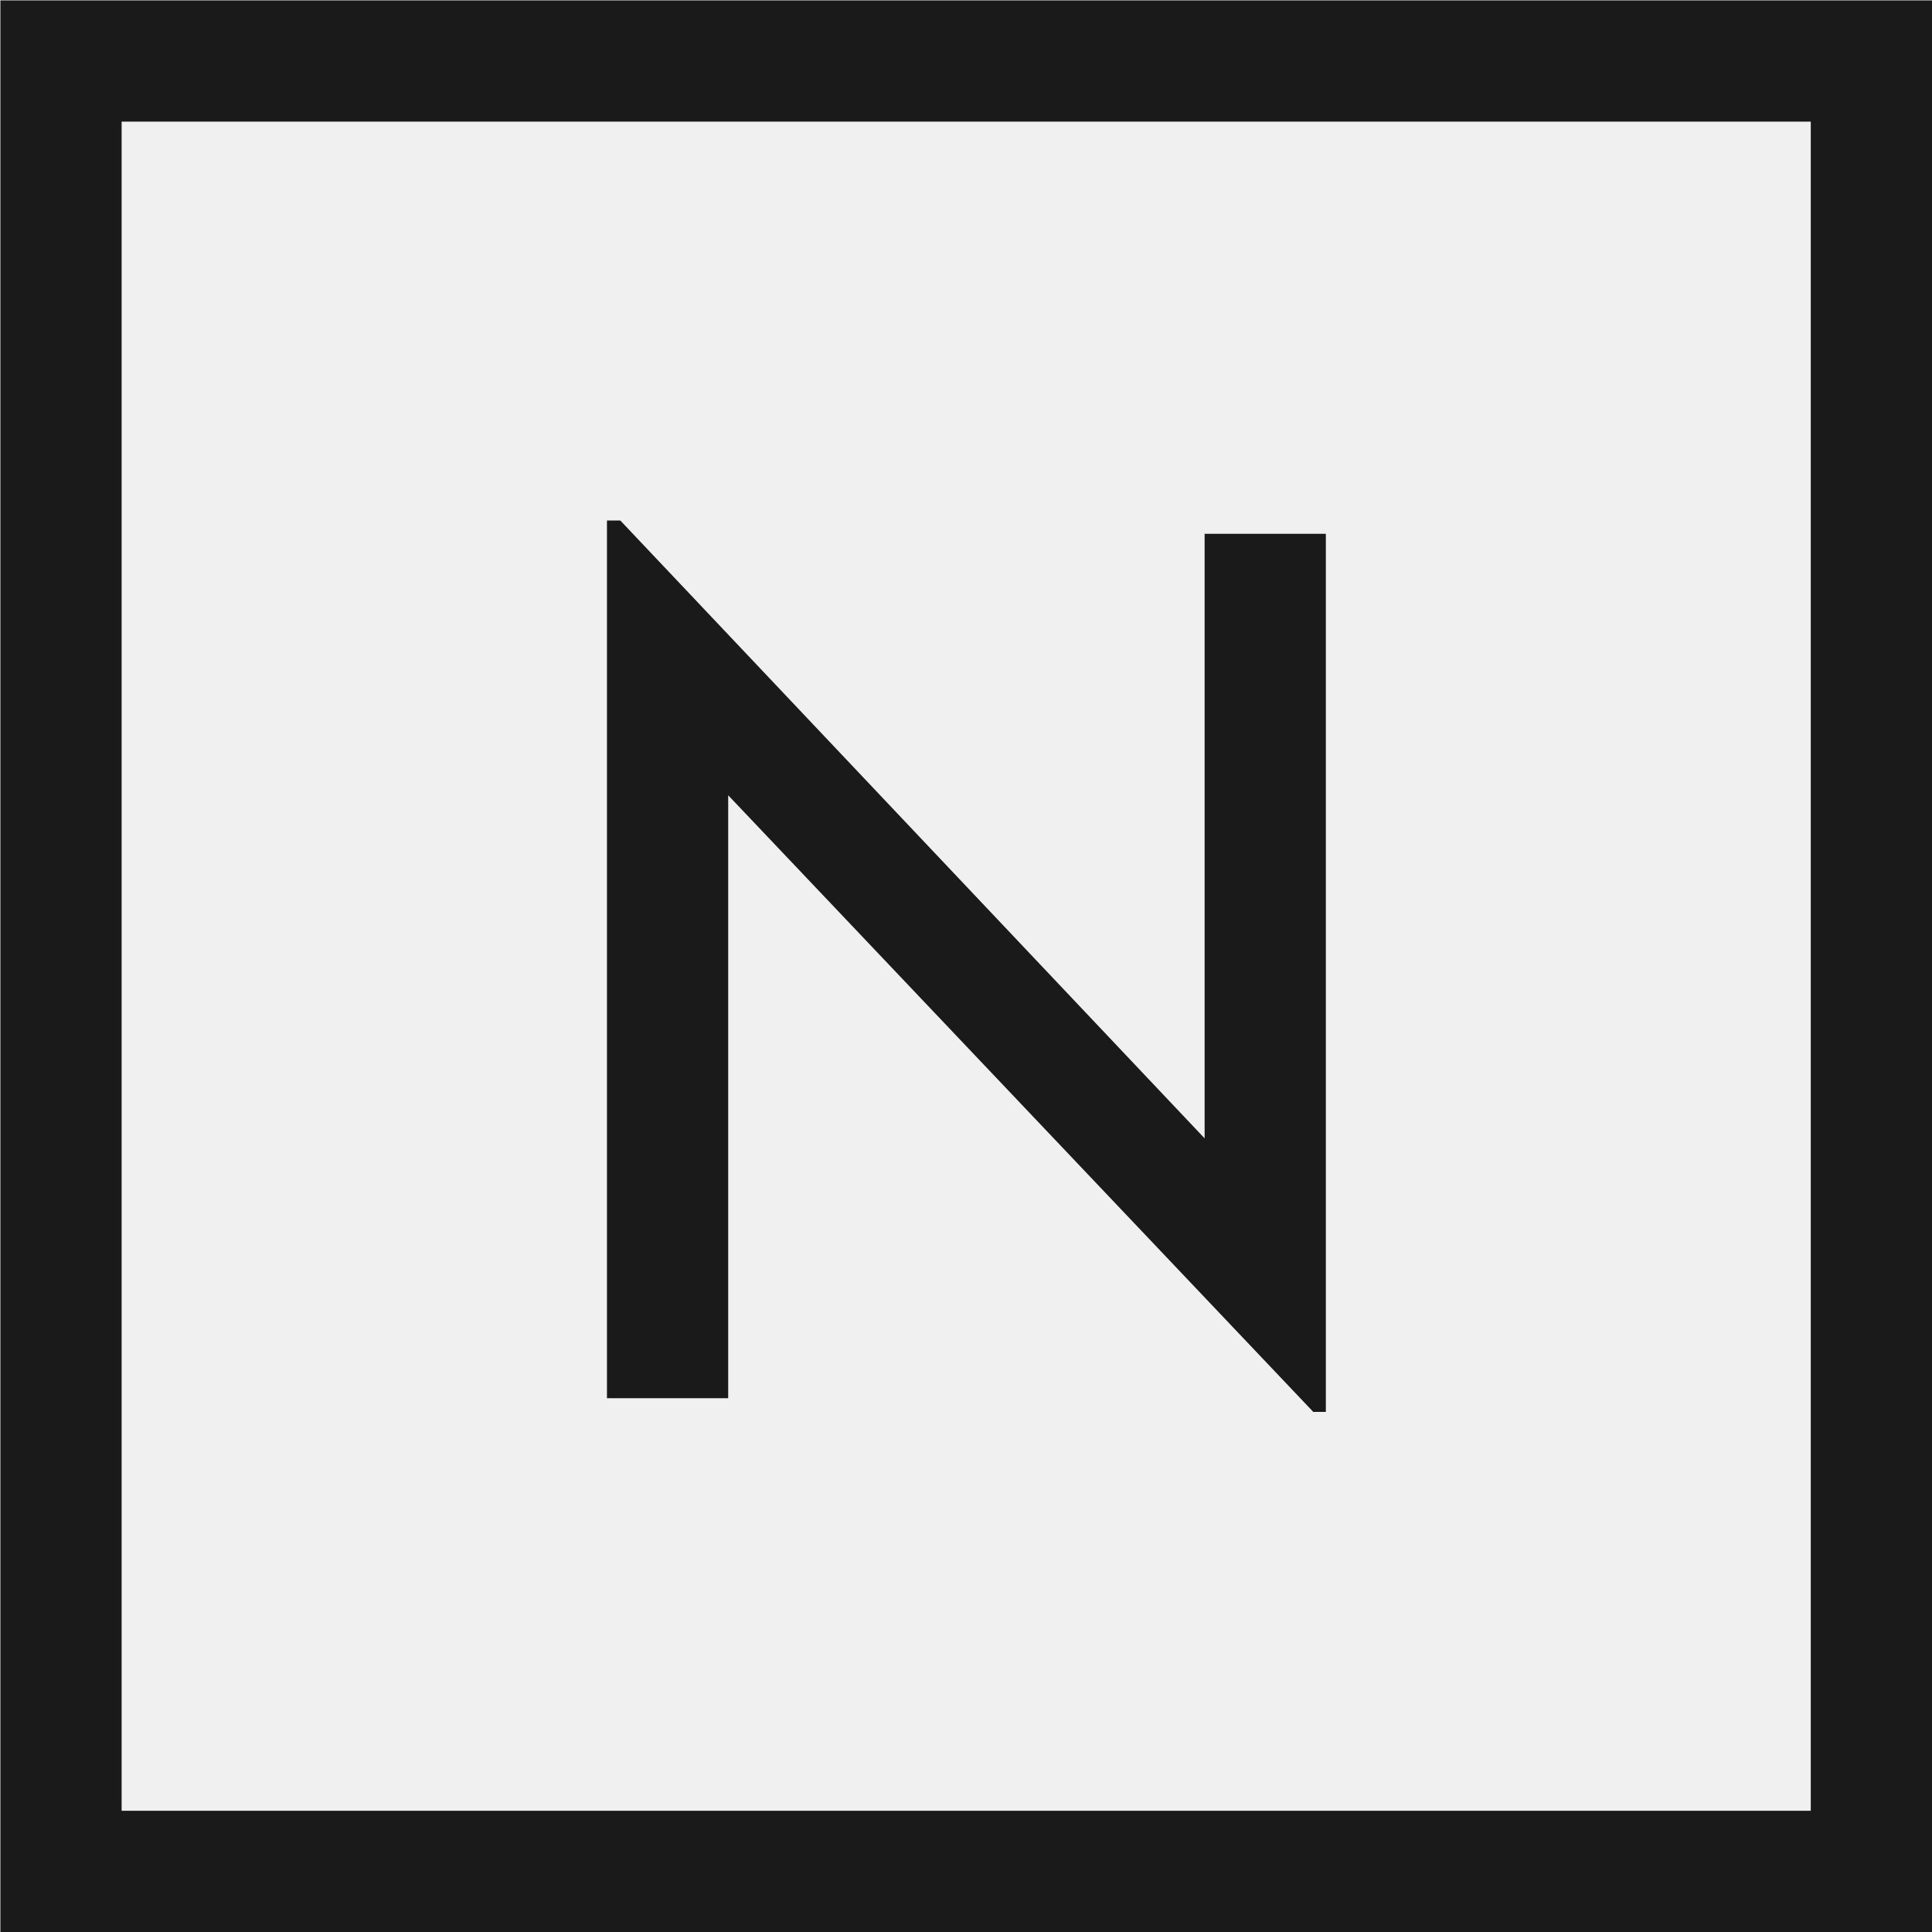
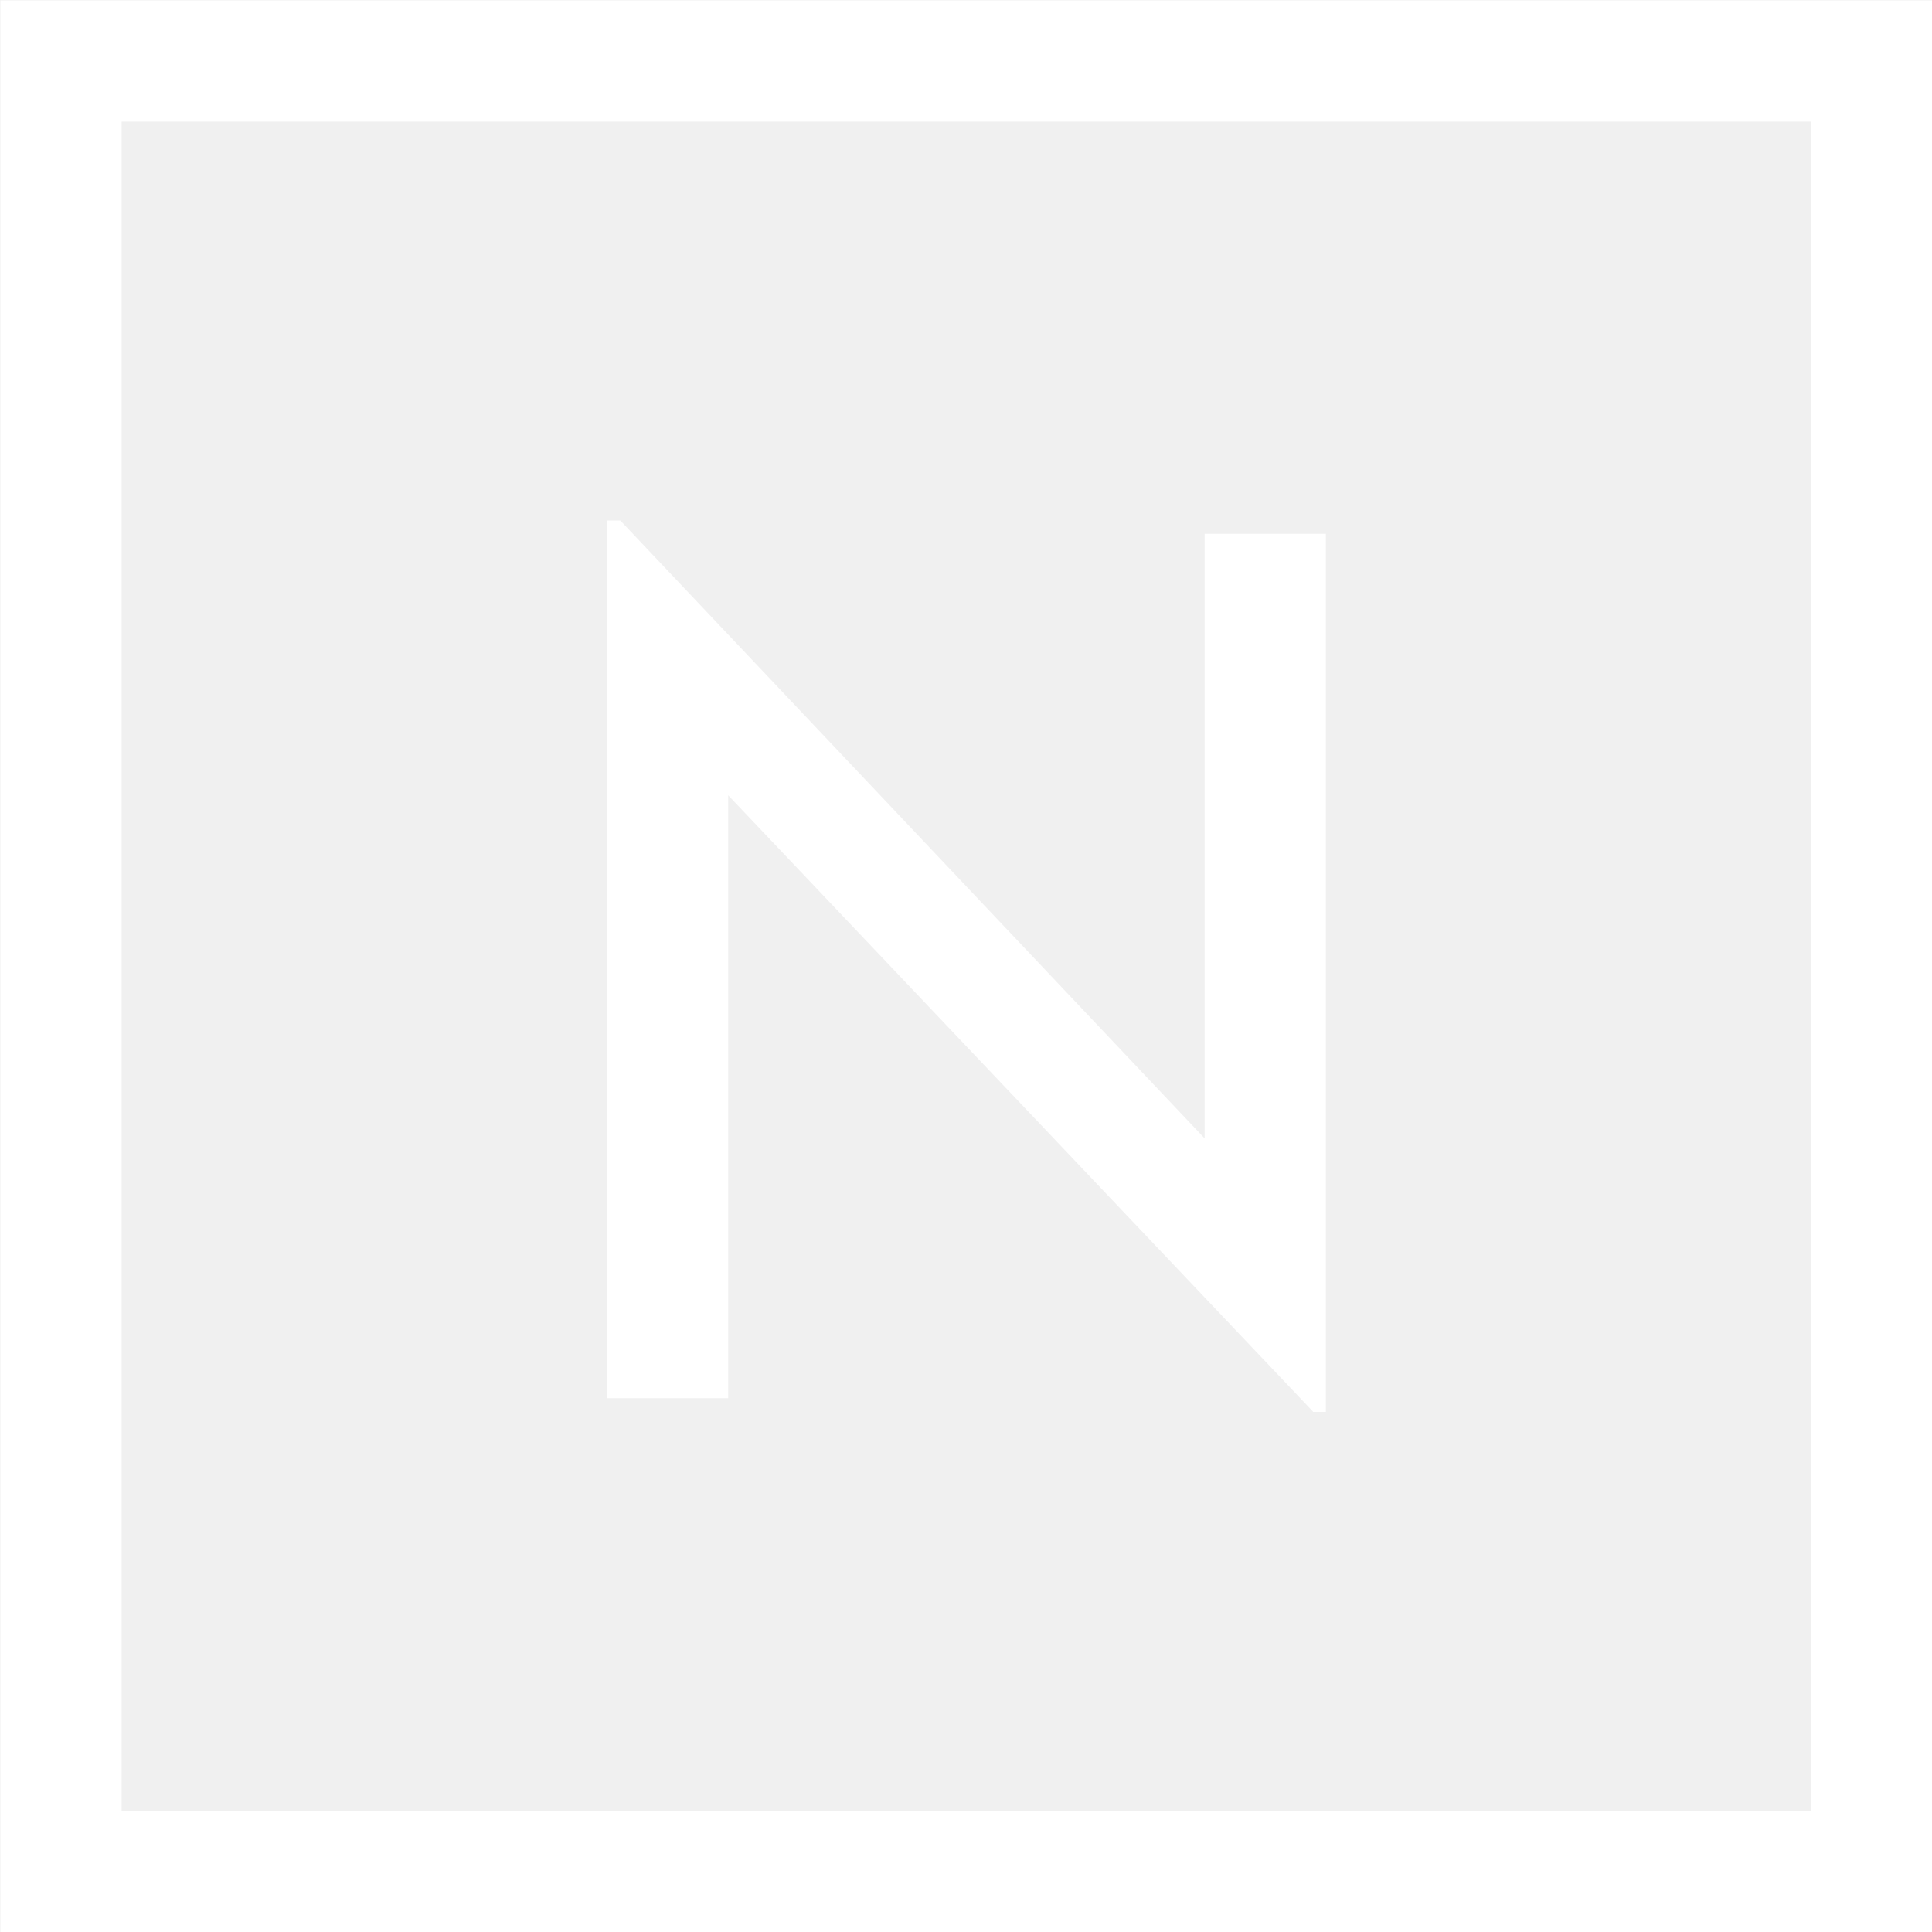
<svg xmlns="http://www.w3.org/2000/svg" version="1.1" id="Layer_1" x="0px" y="0px" viewBox="0 0 478.1 478.1" style="enable-background:new 0 0 478.1 478.1;" xml:space="preserve">
  <style type="text/css">
- 	.st0{fill:#1A1A1A;}
+ 	.st0{fill:#FFFFFF;}
</style>
  <g>
    <g>
-       <path class="st0" d="M324.9,349.3L180.2,196.8V346h-30V128.8h3.3l144.6,152.9V132.1h30v217.3H324.9z" />
+       <path class="st0" d="M324.9,349.3L180.2,196.8V346h-30V128.8h3.3l144.6,152.9V132.1h30v217.3h-3.2V349.3z" />
    </g>
    <path class="st0" d="M0.1,0.1v478h478V0.1H0.1z M30.1,448.1v-418h418v418H30.1z" />
  </g>
</svg>
